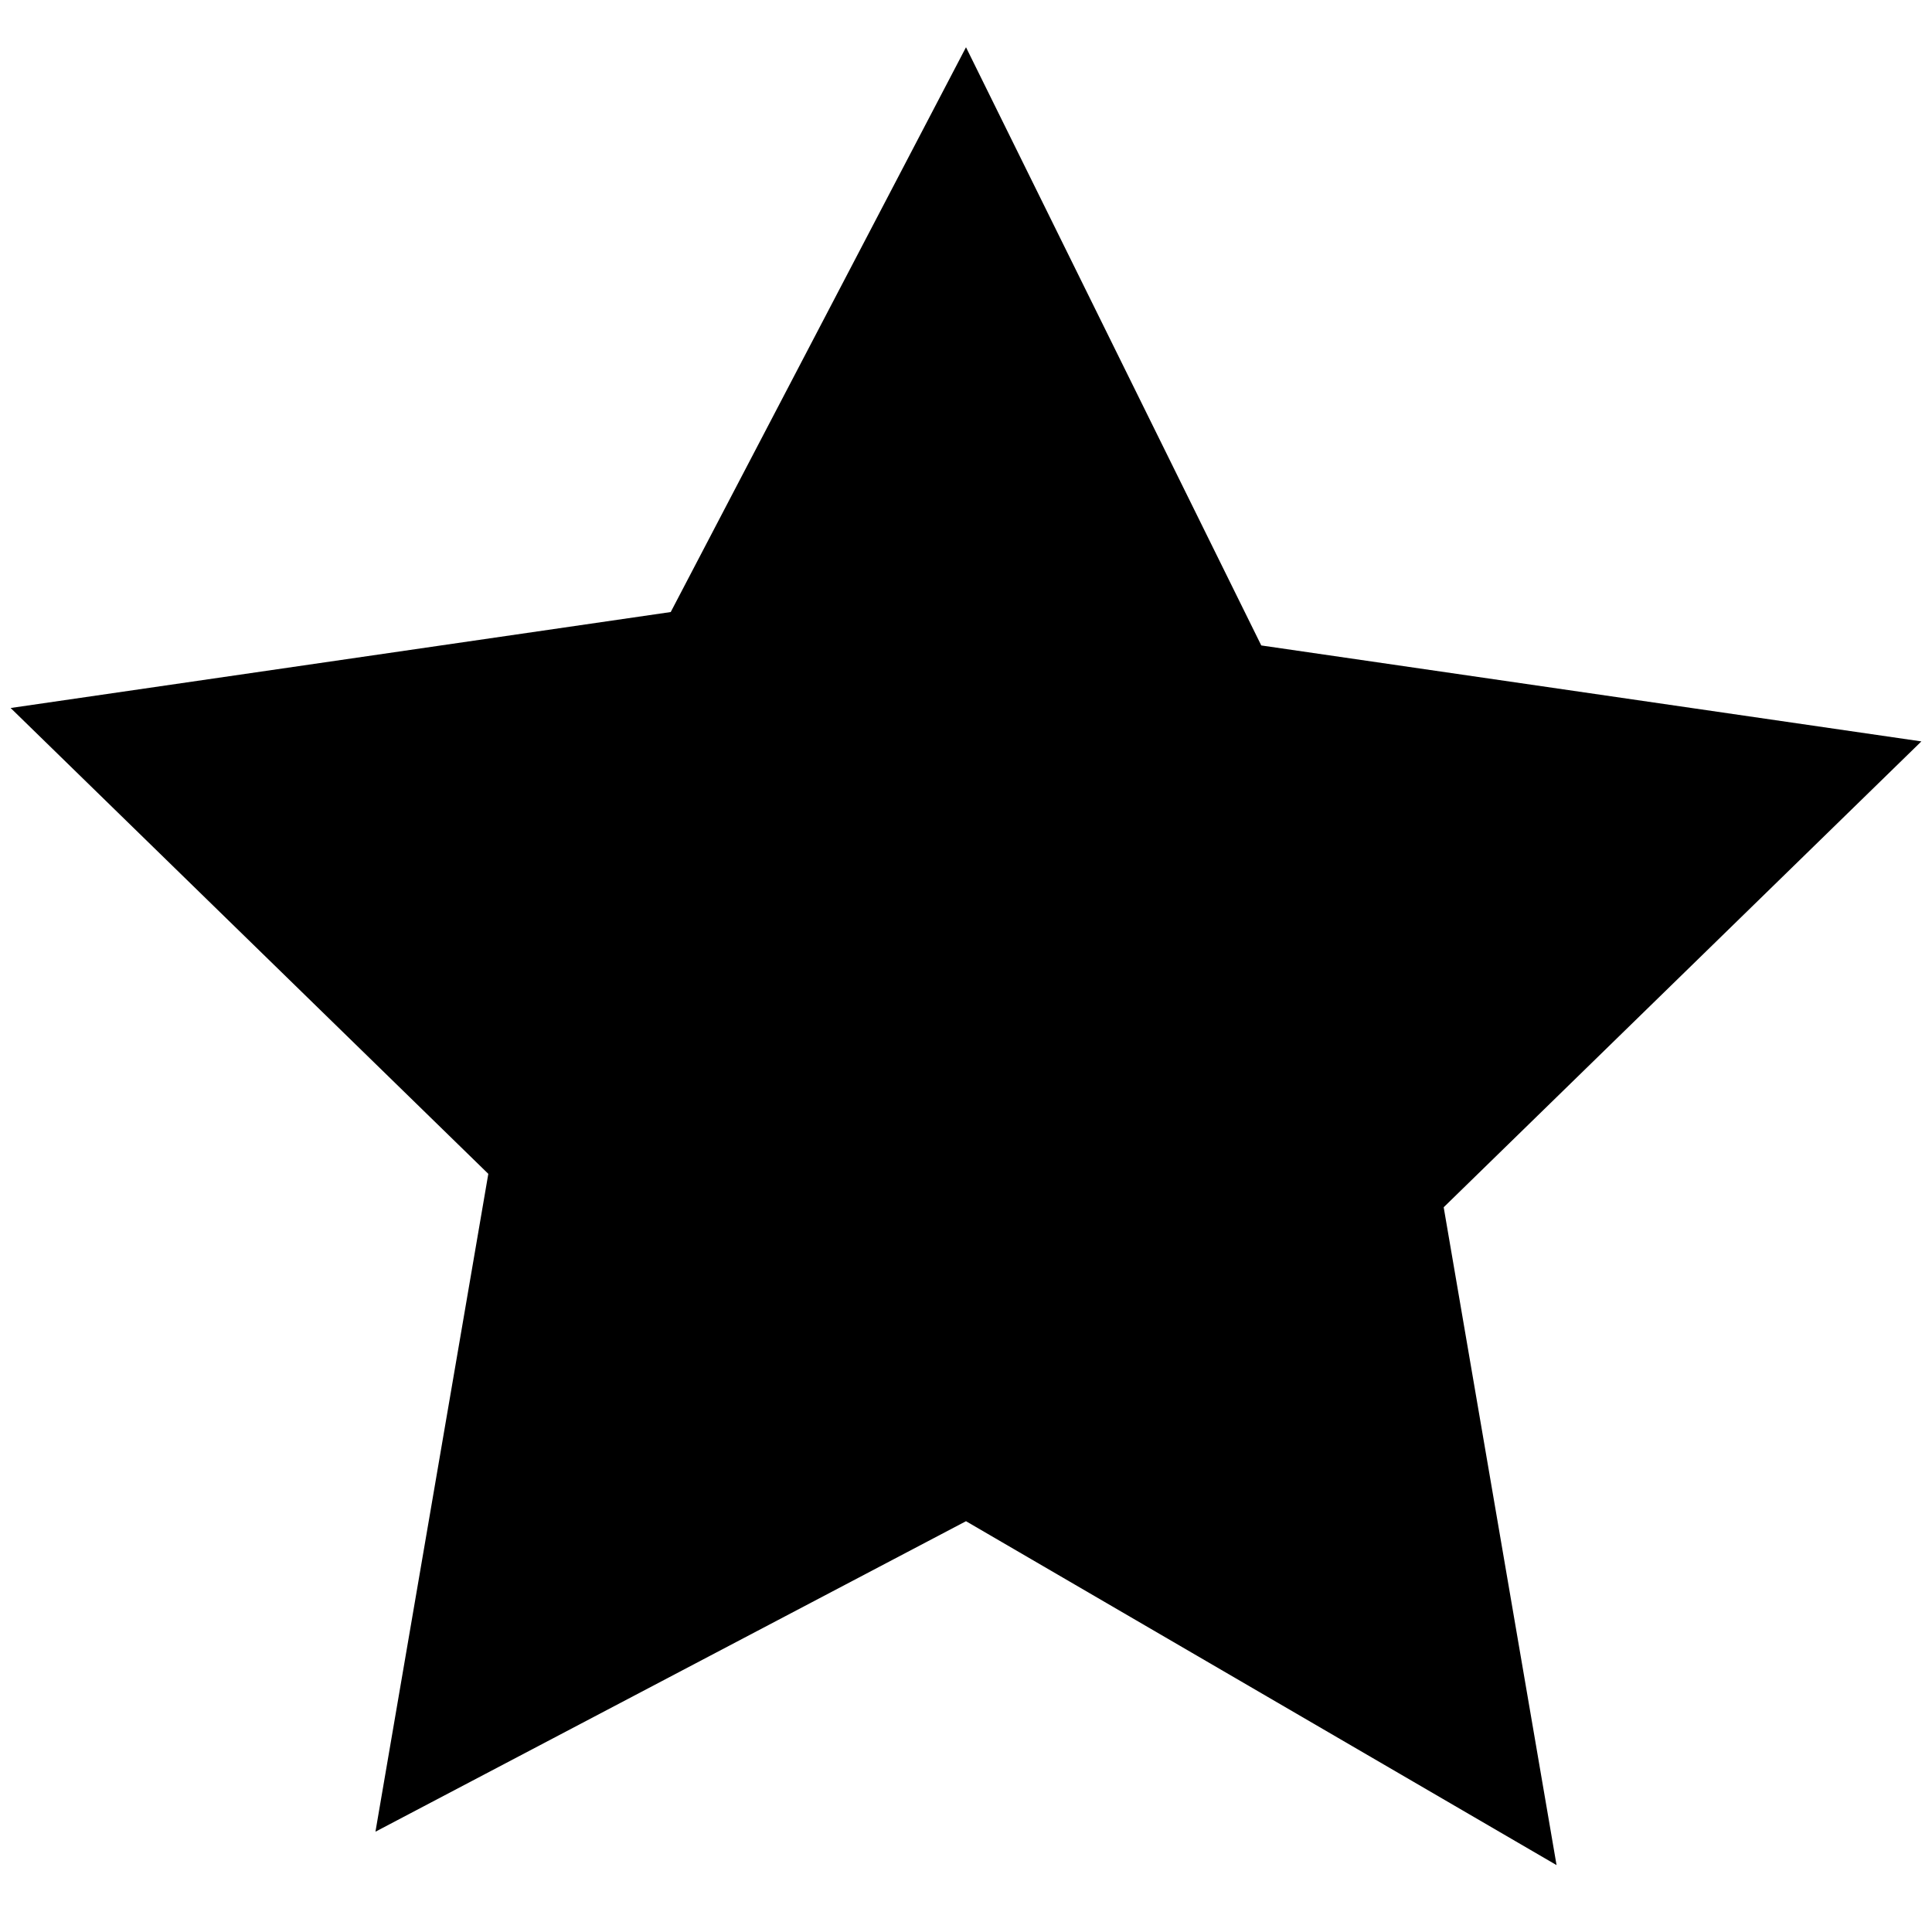
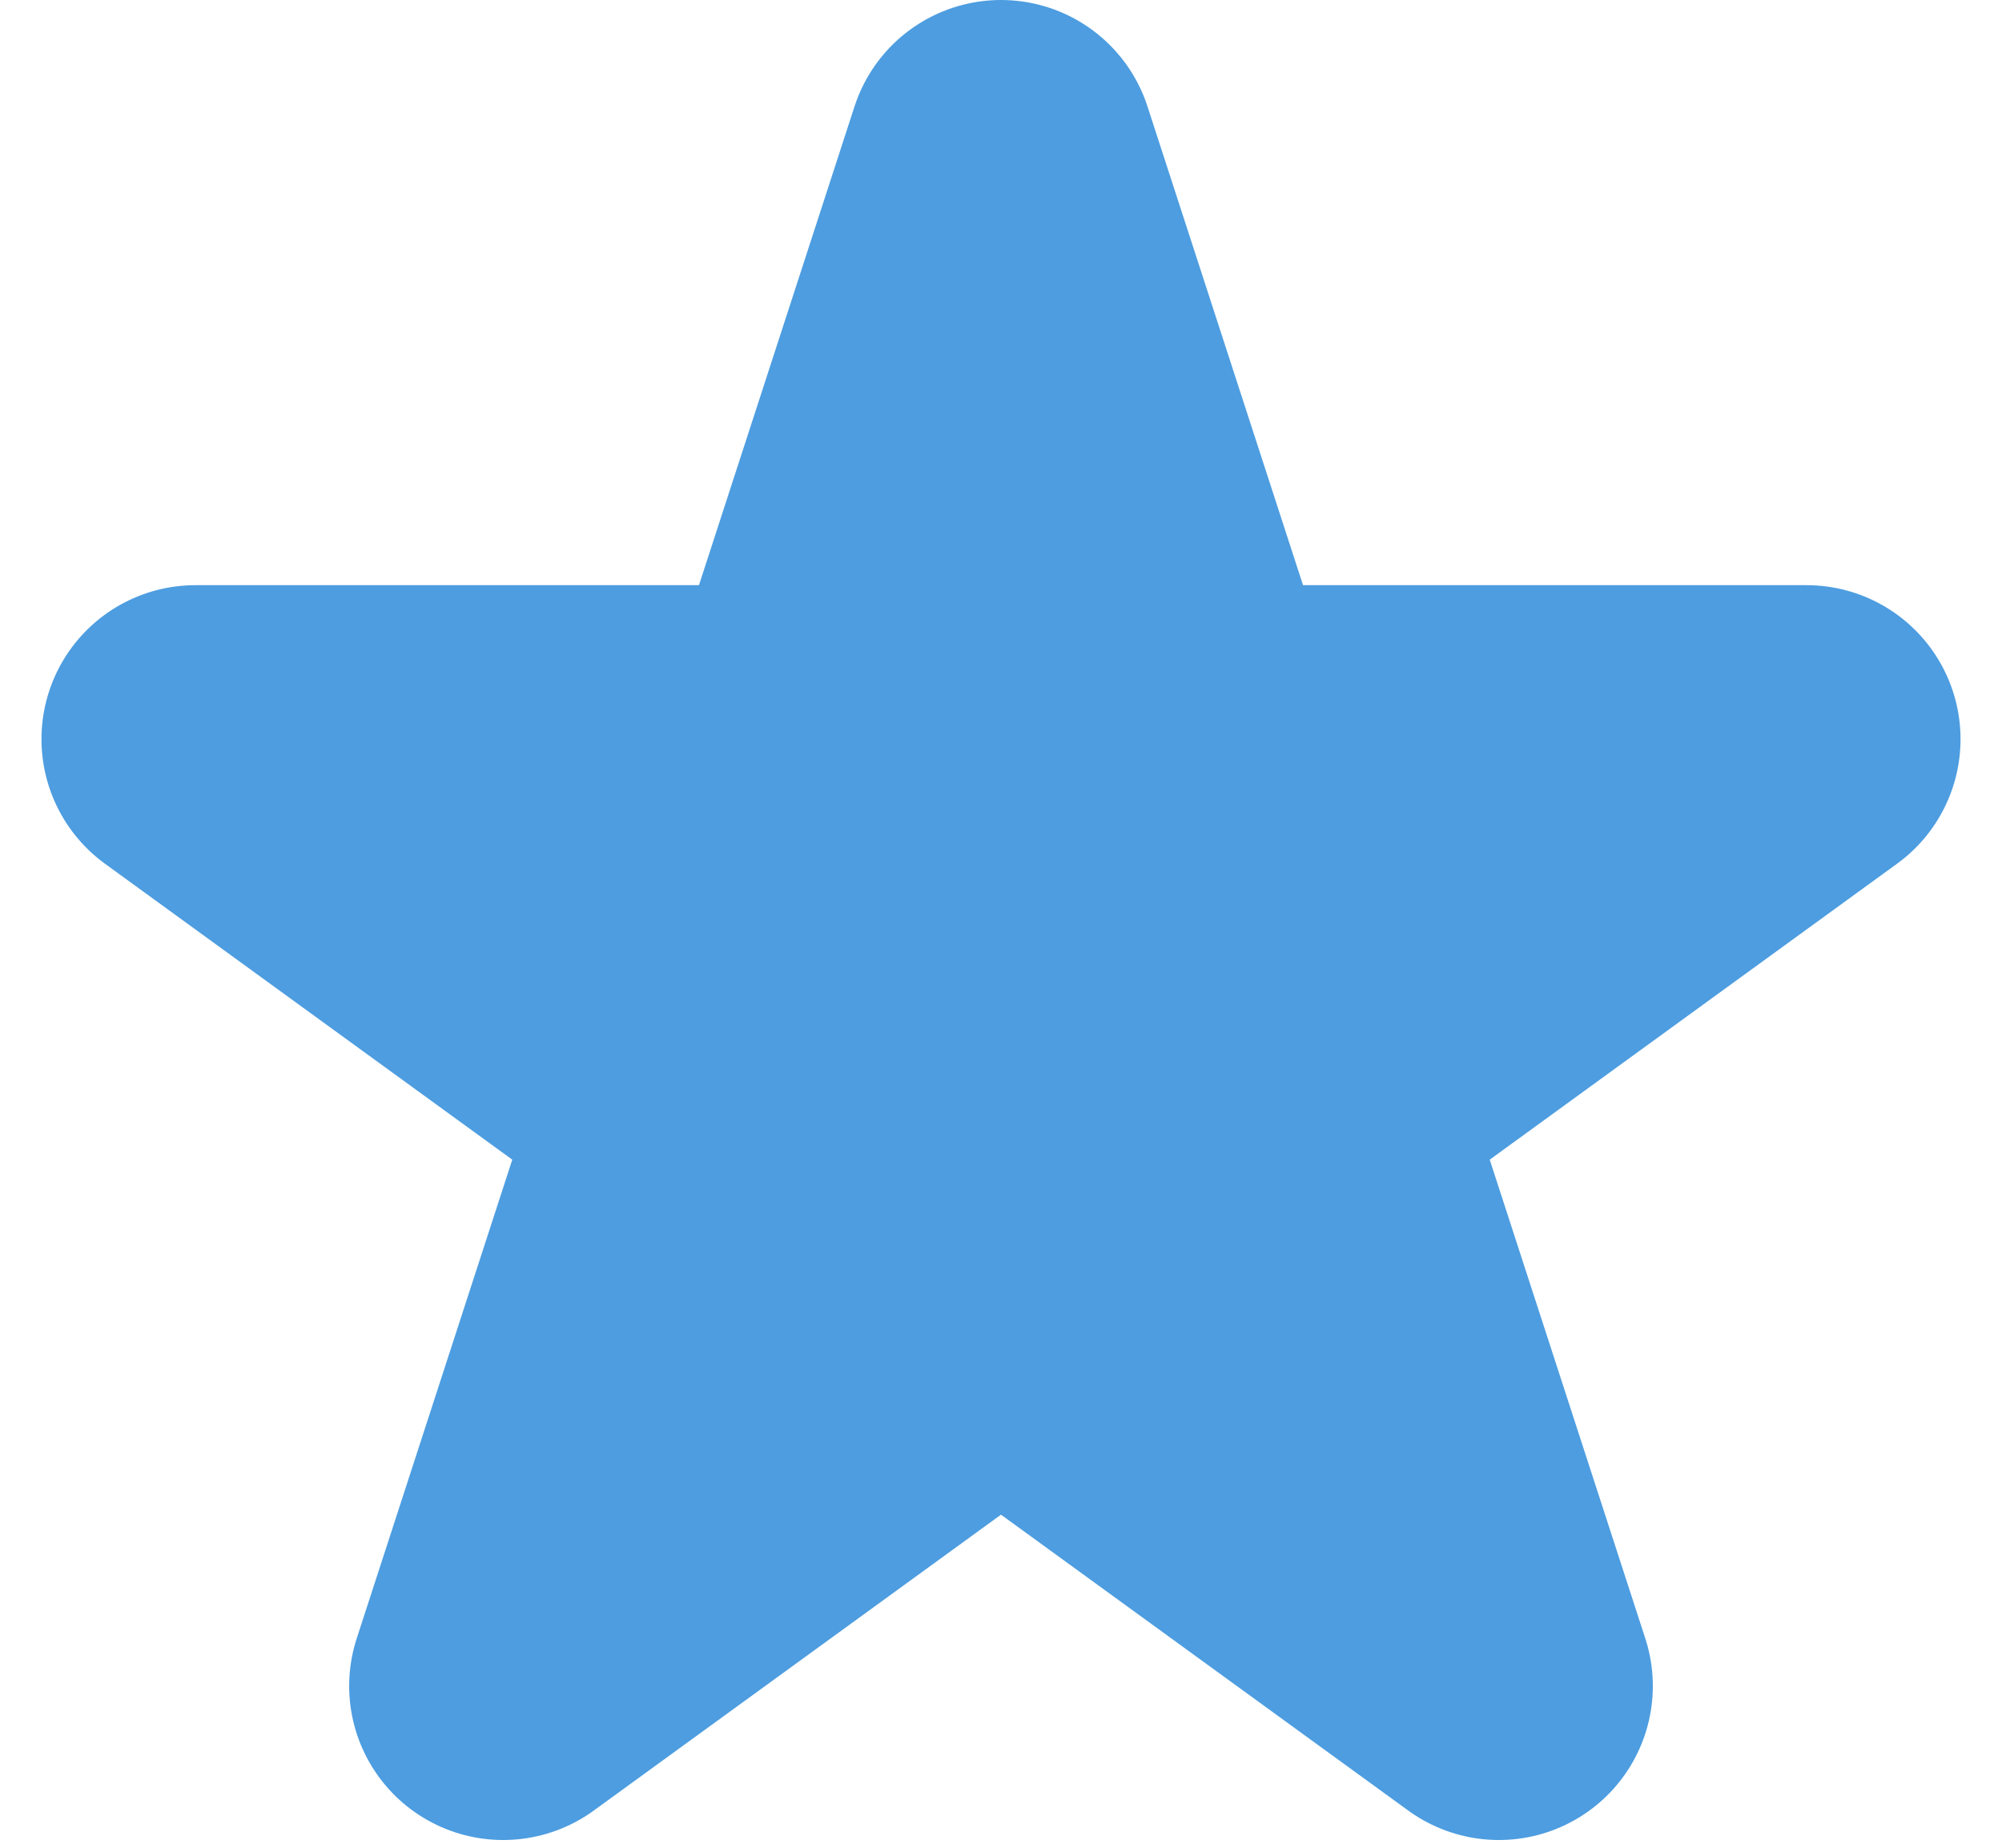
- <svg xmlns="http://www.w3.org/2000/svg" viewBox="0 0 24 24" fill="currentColor" aria-hidden="true">
-   <path d="M12 .587l3.668 7.431 8.2 1.192-5.934 5.787 1.402 8.172L12 18.897 4.664 22.754 6.066 14.582.132 8.795l8.2-1.192z" />
+ <svg xmlns="http://www.w3.org/2000/svg" width="39" height="36" viewBox="0 0 39 36" fill="none">
+   <path d="M19.5 3L23.204 14.401H35.192L25.494 21.448L29.198 32.849L19.5 25.802L9.802 32.849L13.506 21.448L3.808 14.401H15.796L19.5 3Z" fill="#4D9DE0" stroke="#4D9DE0" stroke-width="6" stroke-linejoin="round" />
</svg>
